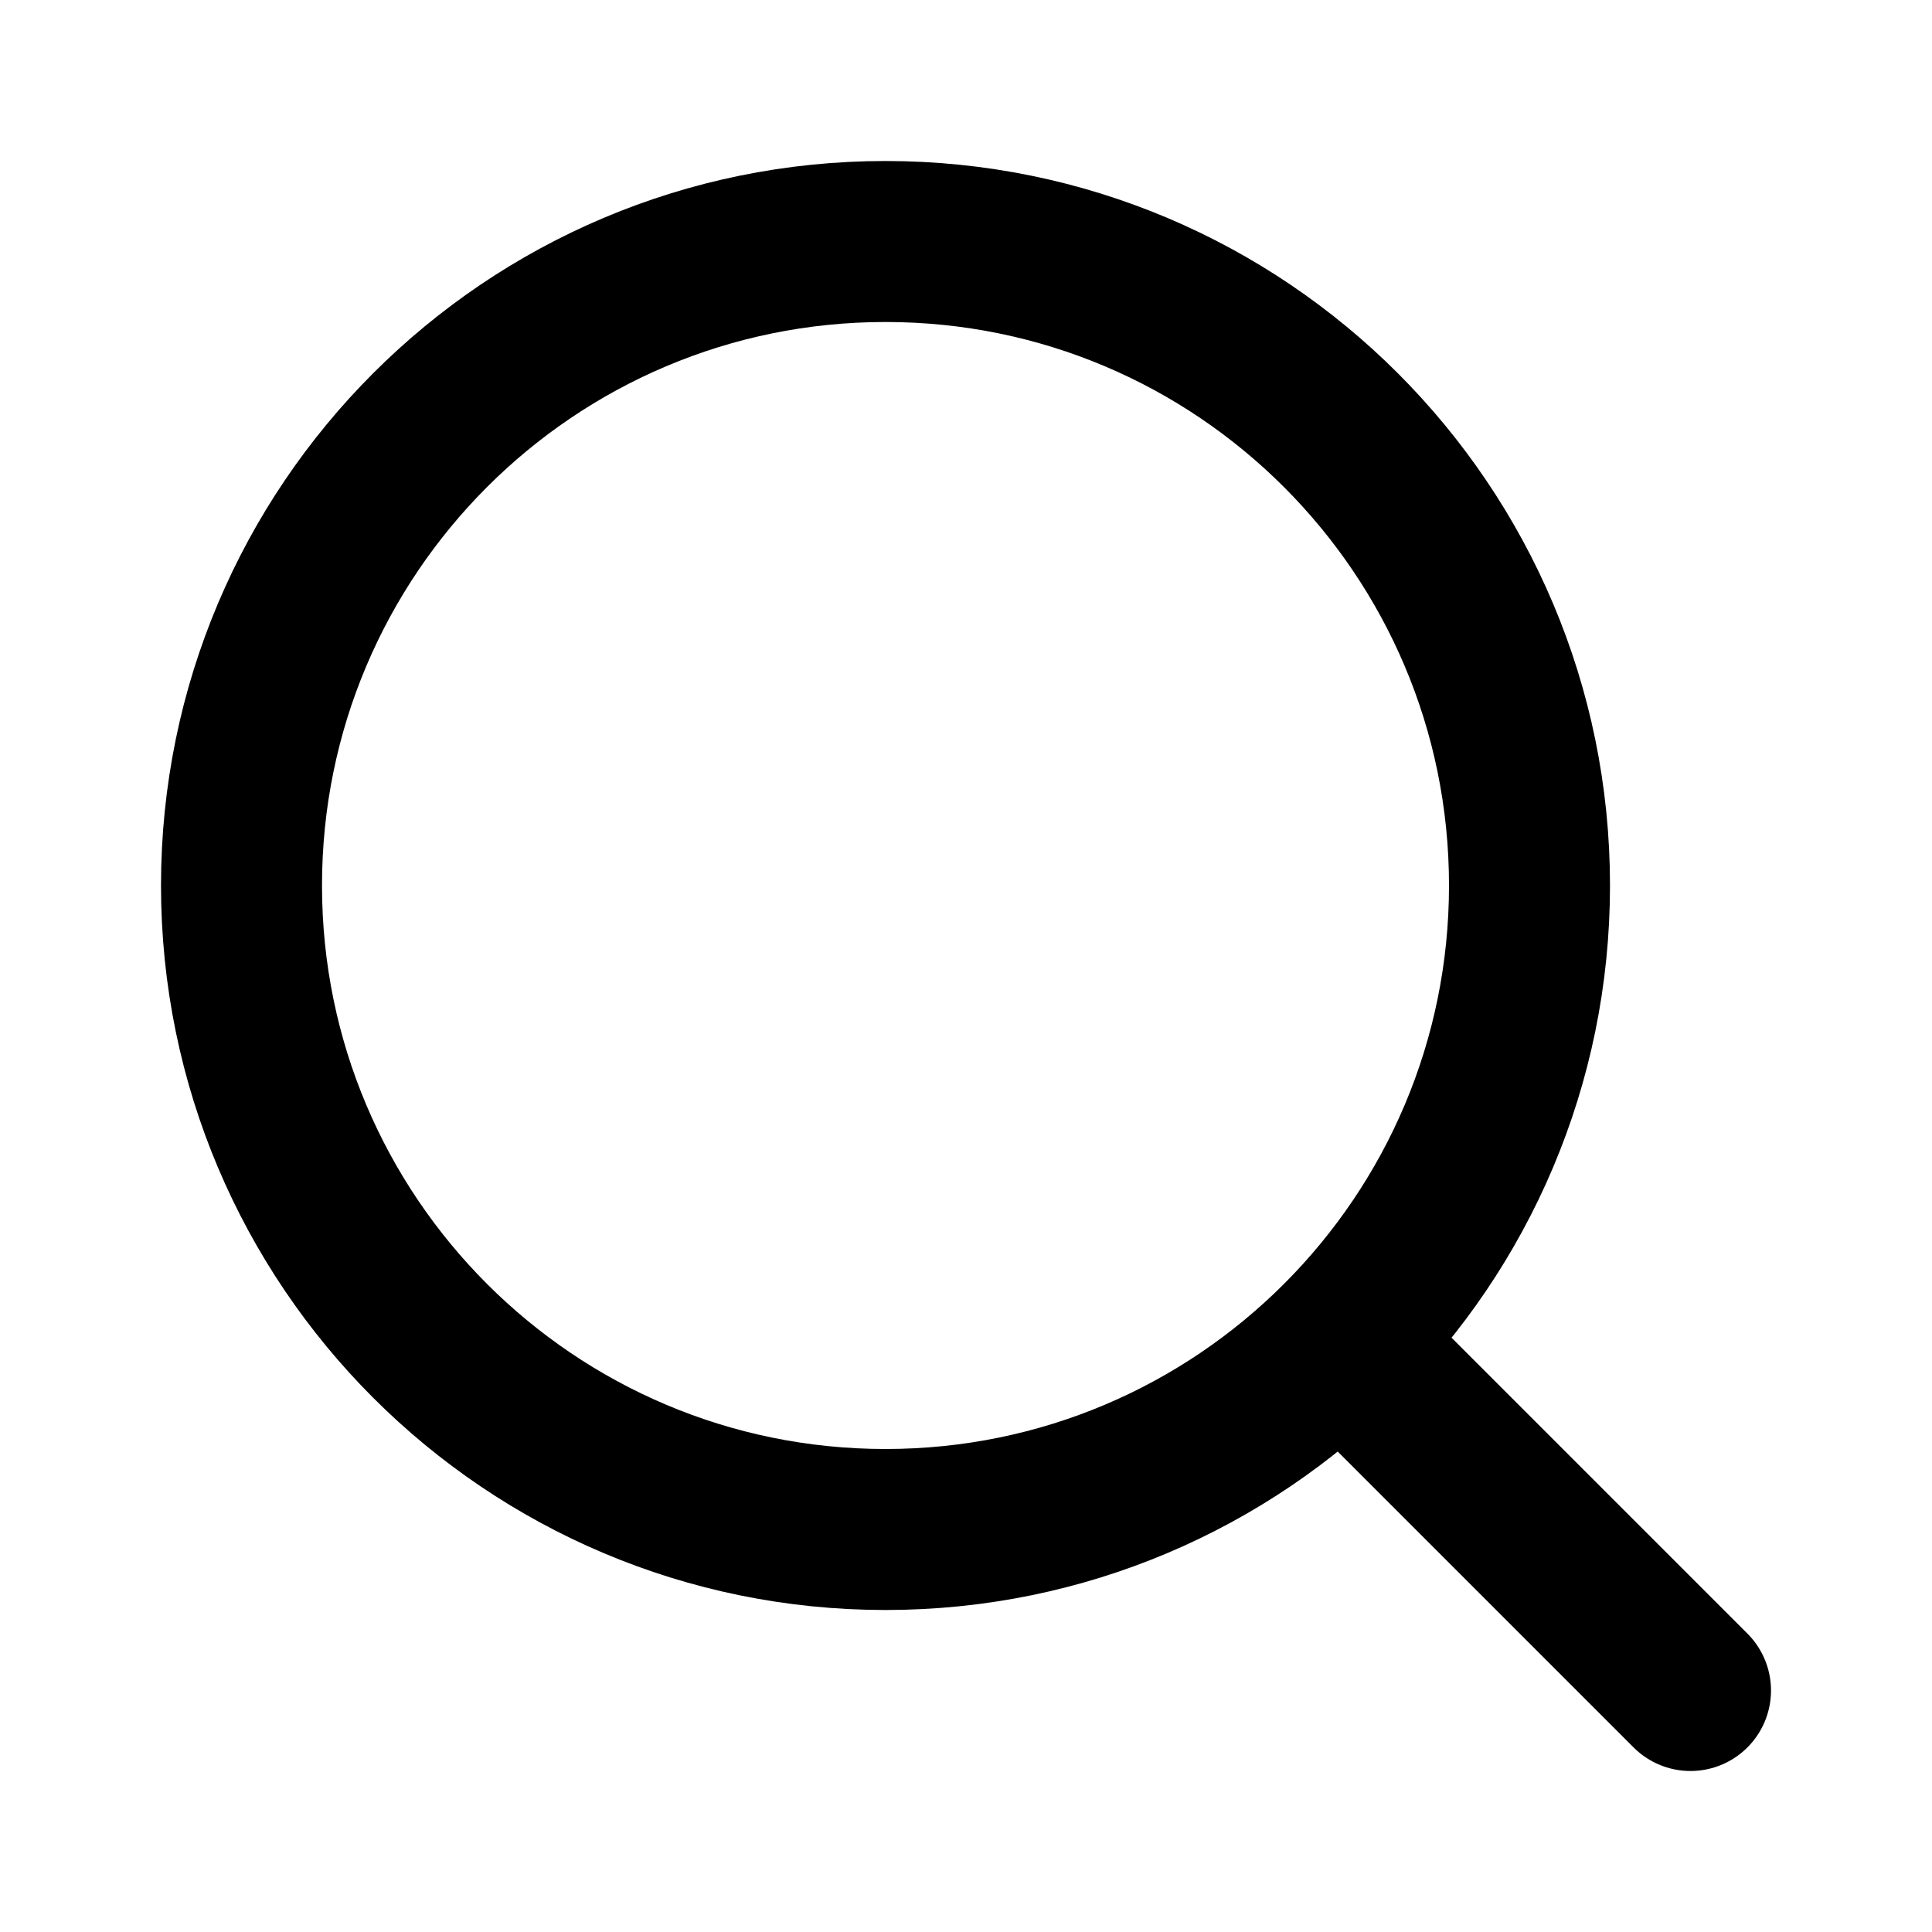
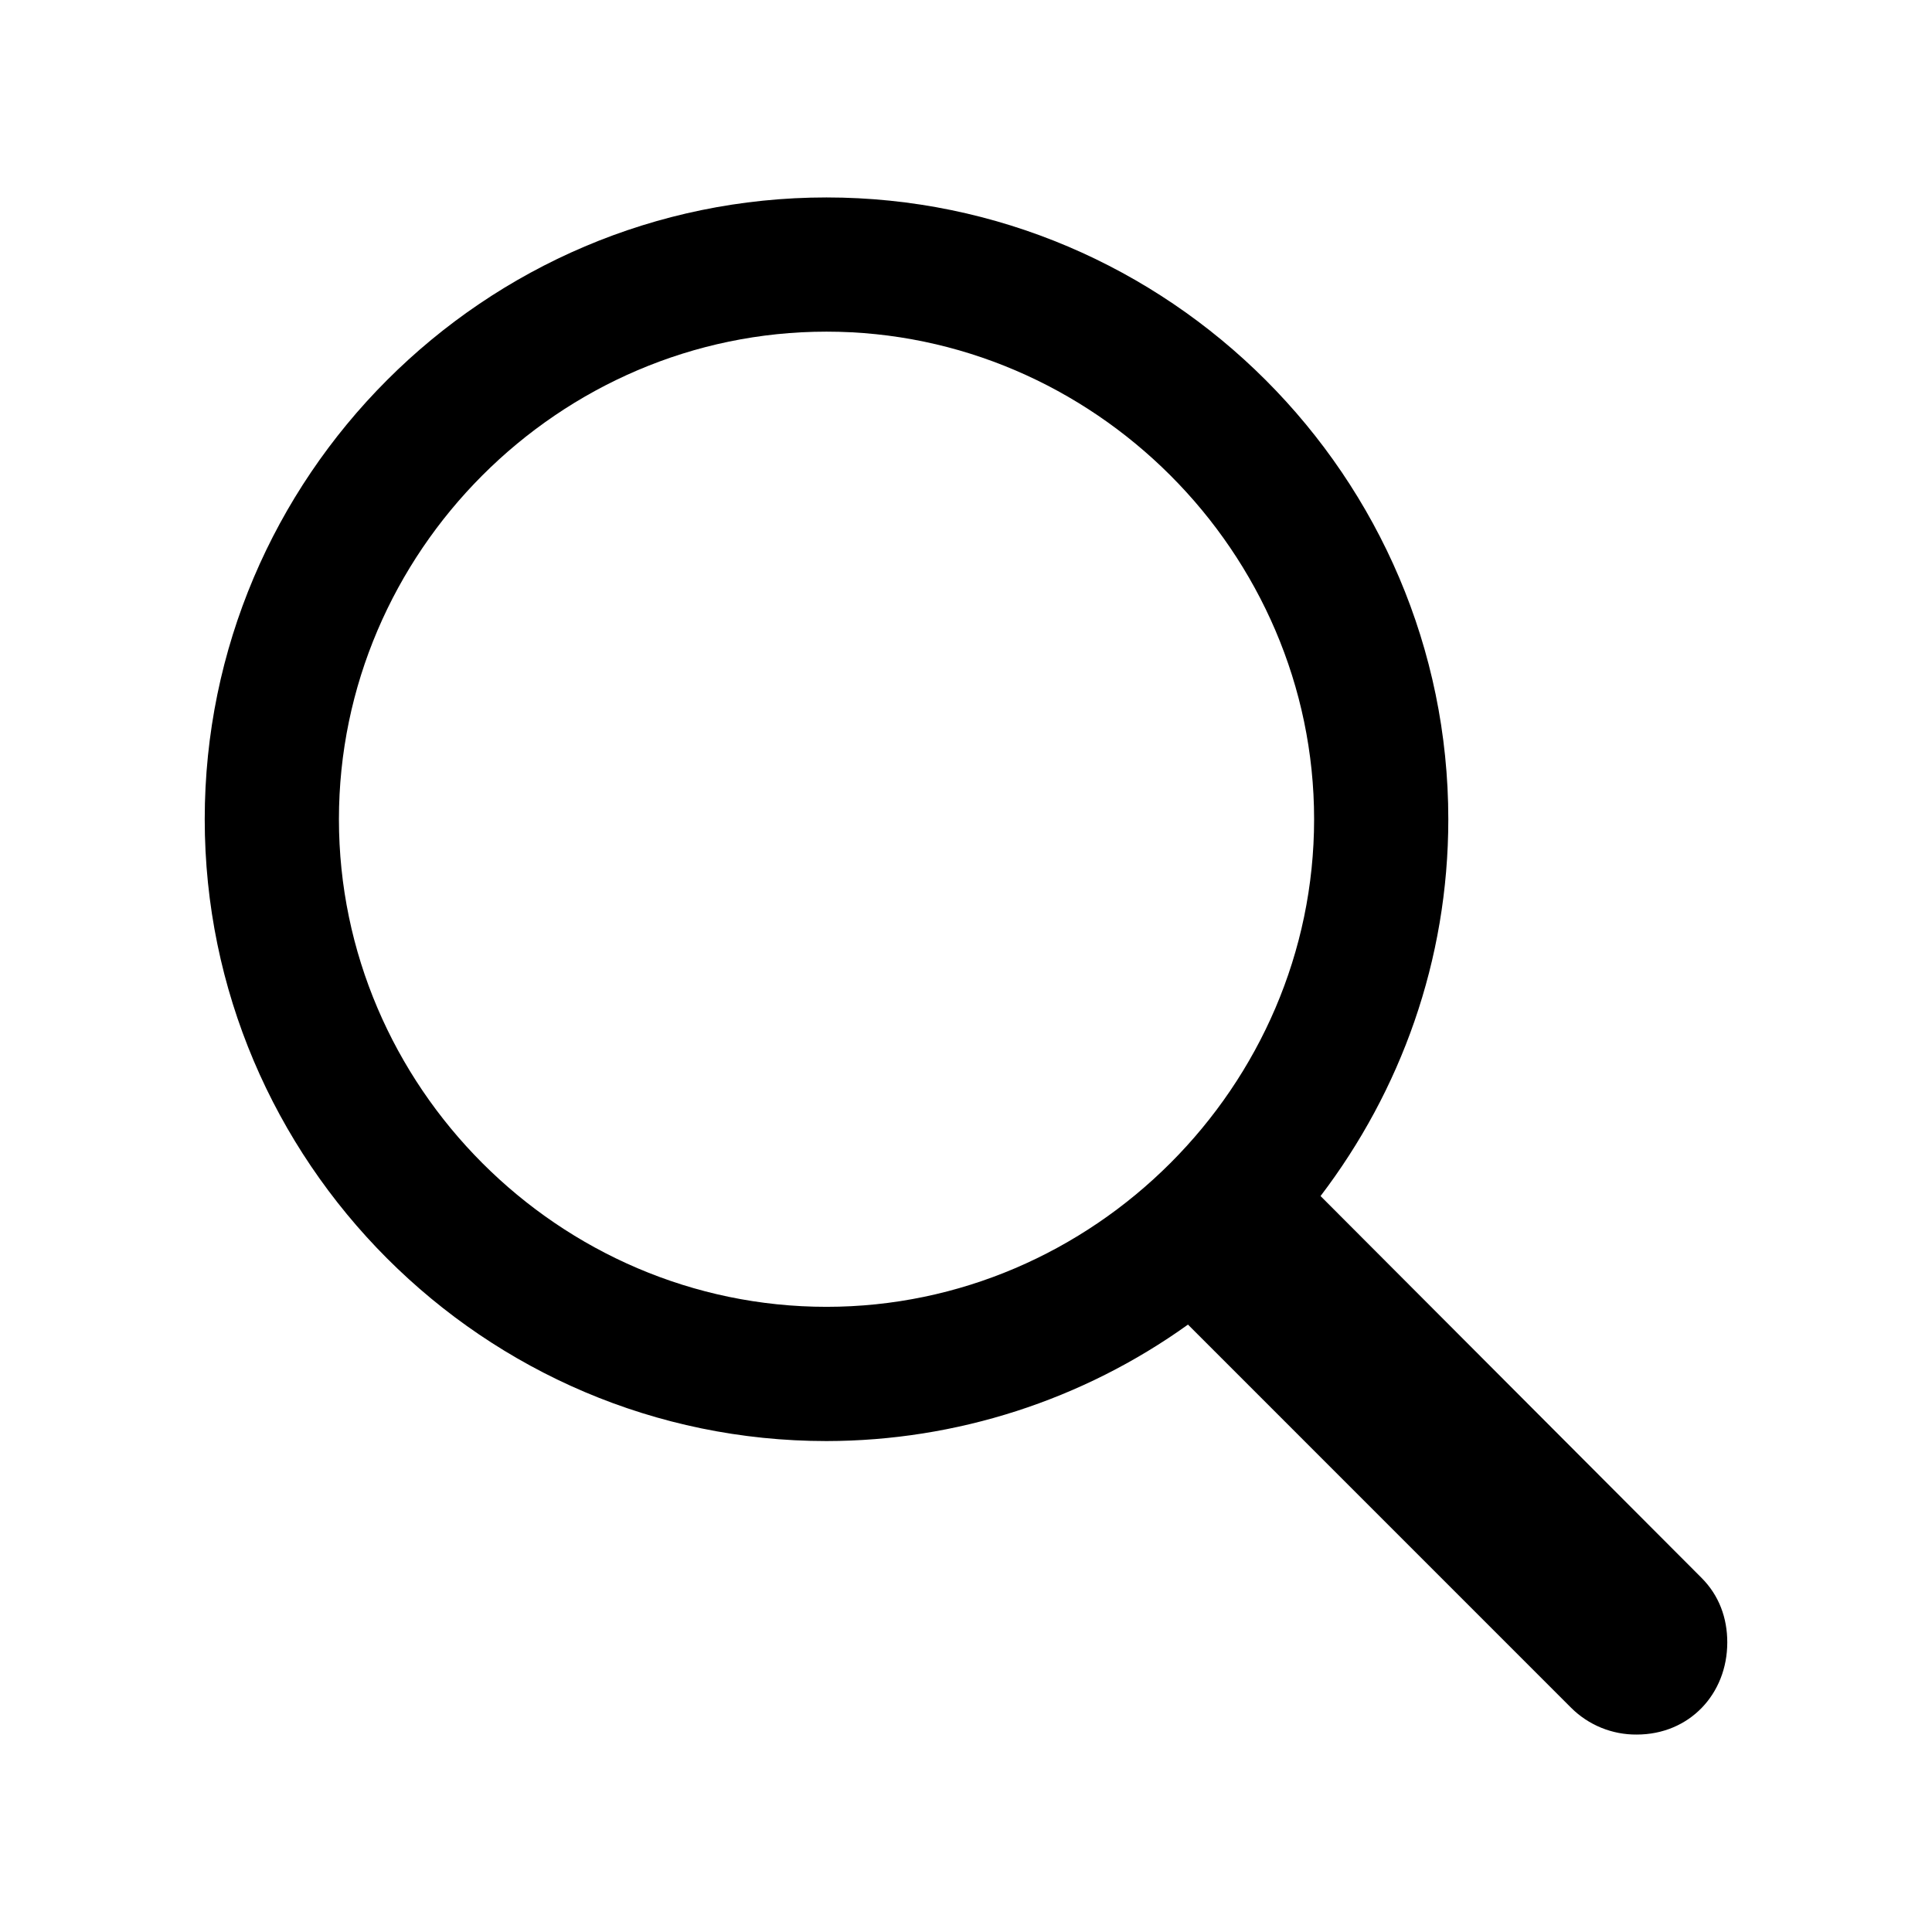
- <svg xmlns="http://www.w3.org/2000/svg" viewBox="0 0 24 24" fill="none" stroke="currentColor" stroke-width="2" stroke-linecap="round" stroke-linejoin="round">
-   <path d="m21 21-4.34-4.34" />
-   <circle cx="11" cy="11" r="8" />
+ <svg xmlns="http://www.w3.org/2000/svg" viewBox="0 0 56 56">
+   <path fill="#000" d="M23.957 41.77a18.02 18.02 0 0 0 10.477-3.376l11.109 11.11a2.66 2.66 0 0 0 1.898.773c1.524 0 2.625-1.172 2.625-2.672c0-.703-.234-1.359-.75-1.874L38.277 34.668c2.32-3.047 3.703-6.82 3.703-10.922c0-9.914-8.109-18.023-18.023-18.023c-9.937 0-18.023 8.109-18.023 18.023S14.02 41.77 23.957 41.77m0-3.891c-7.758 0-14.133-6.398-14.133-14.133S16.2 9.613 23.957 9.613c7.734 0 14.133 6.399 14.133 14.133c0 7.735-6.399 14.133-14.133 14.133" />
</svg>
